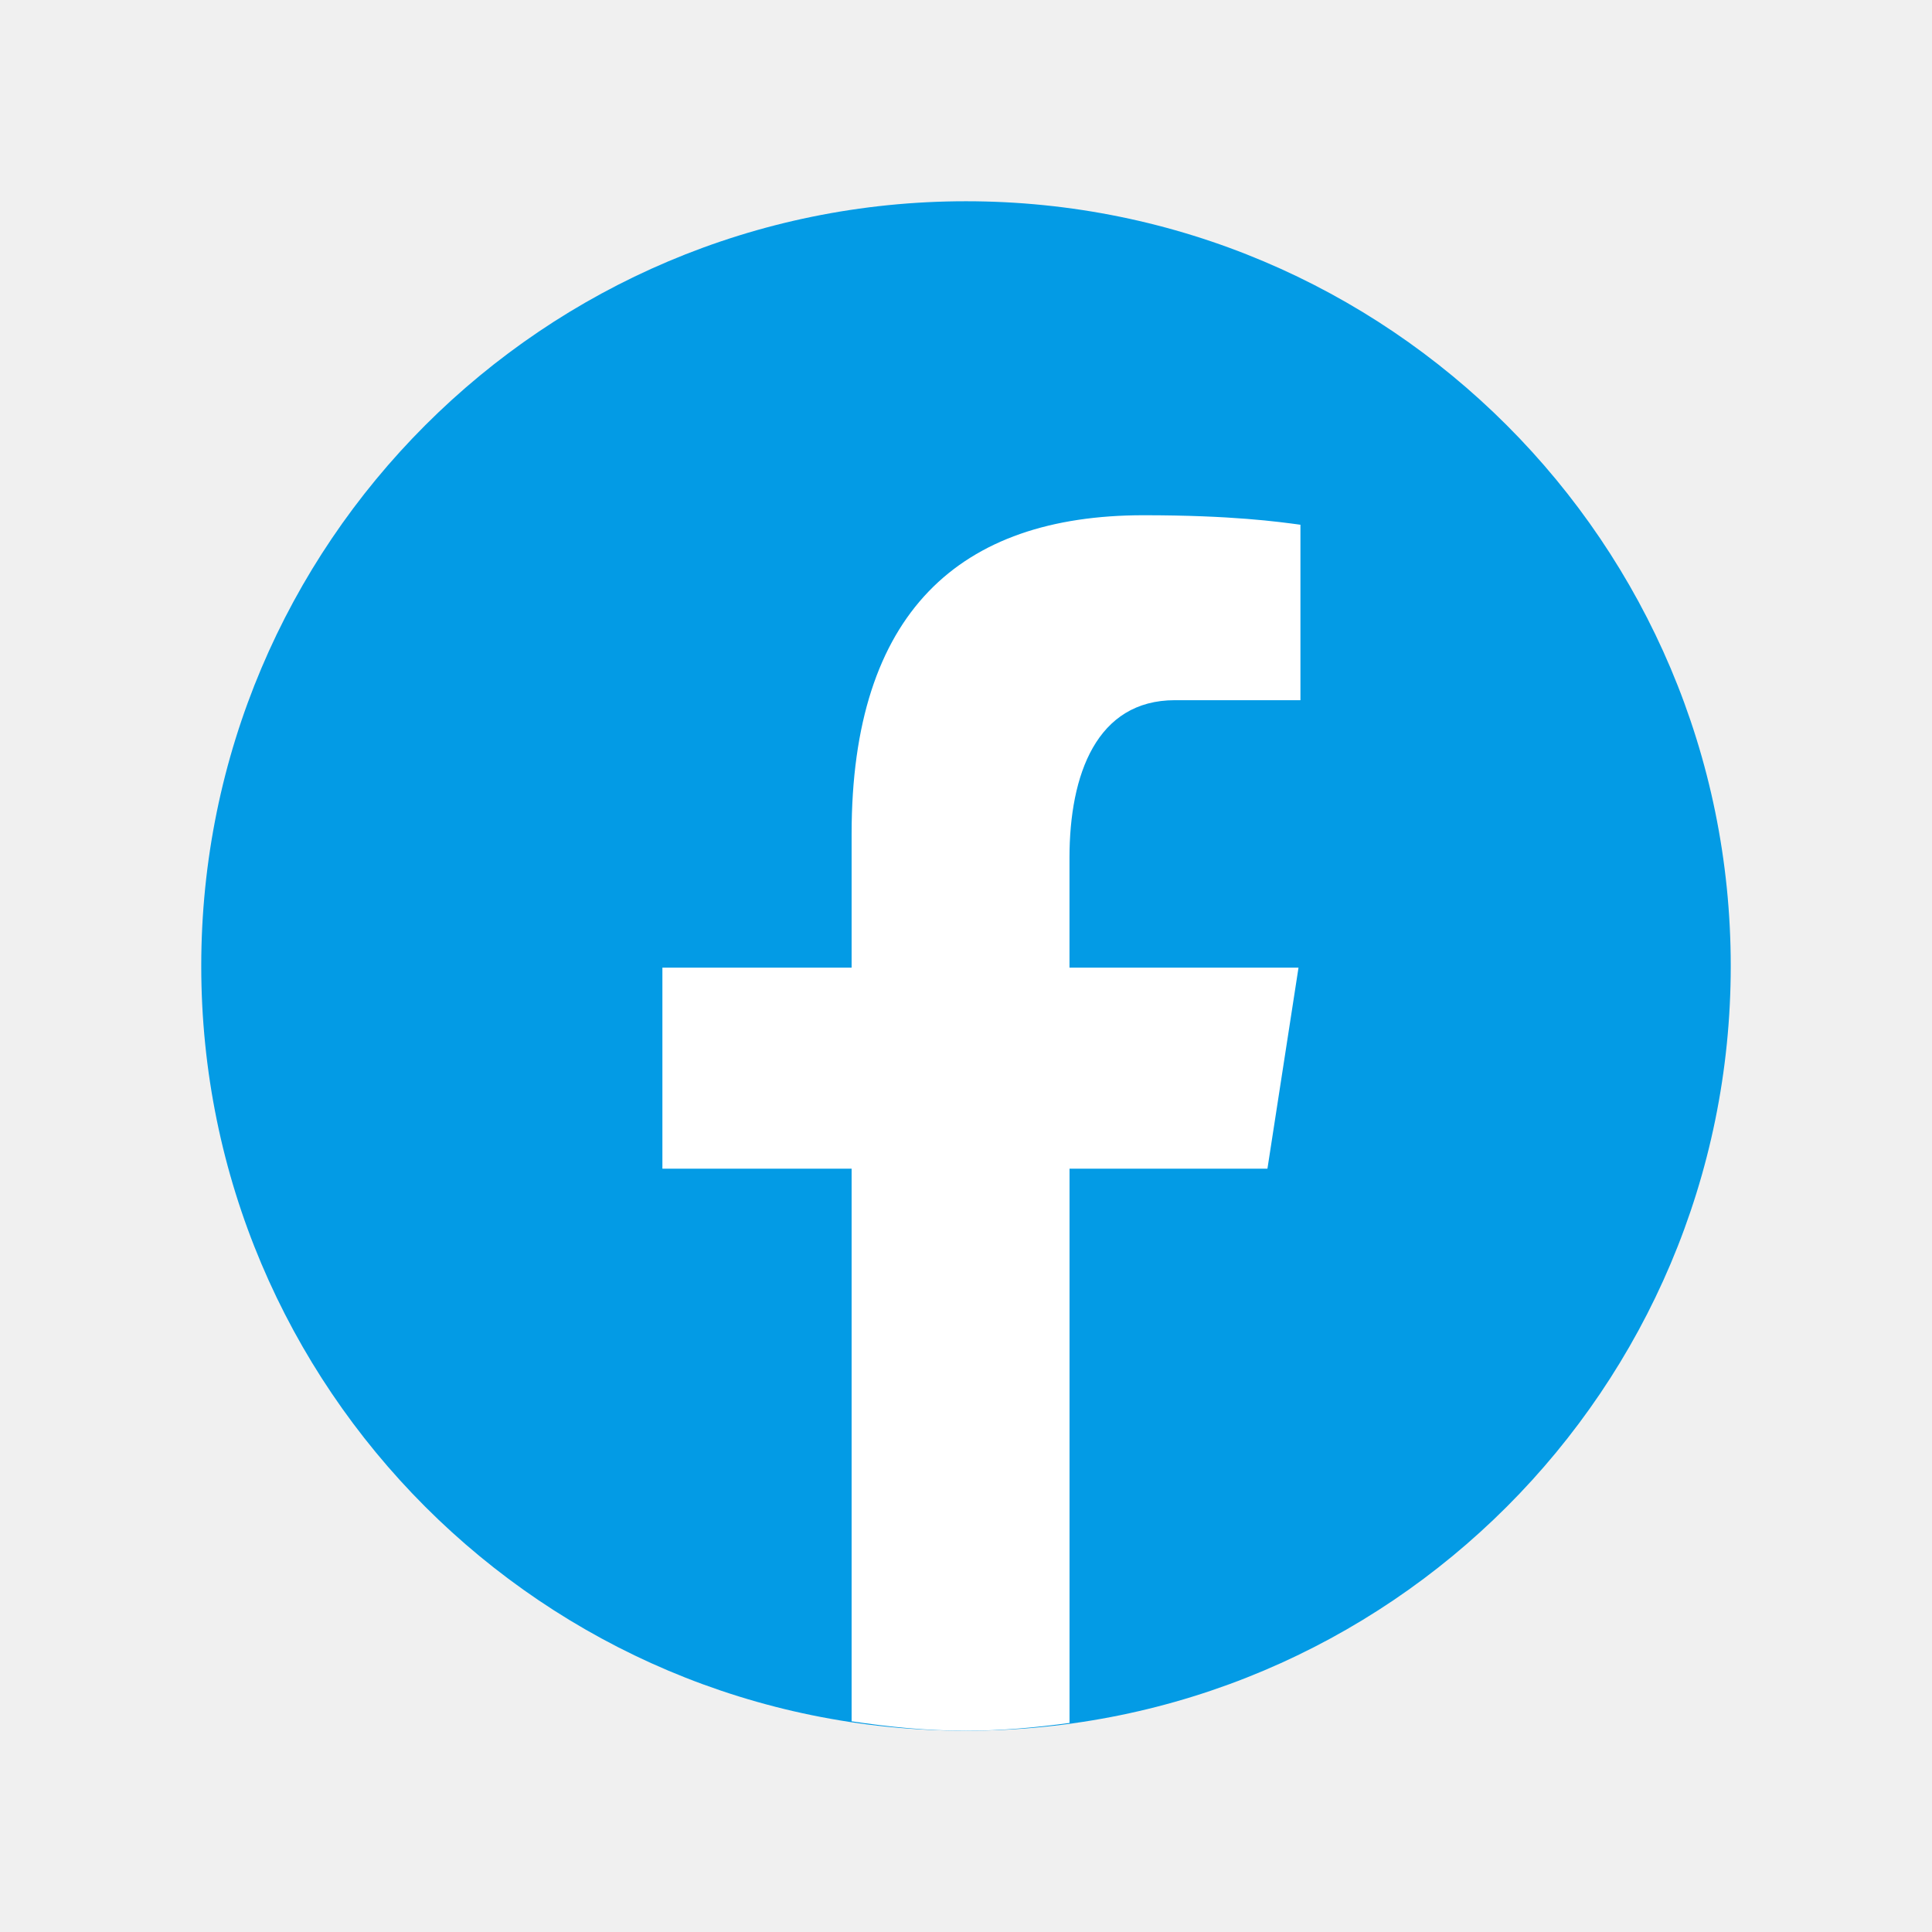
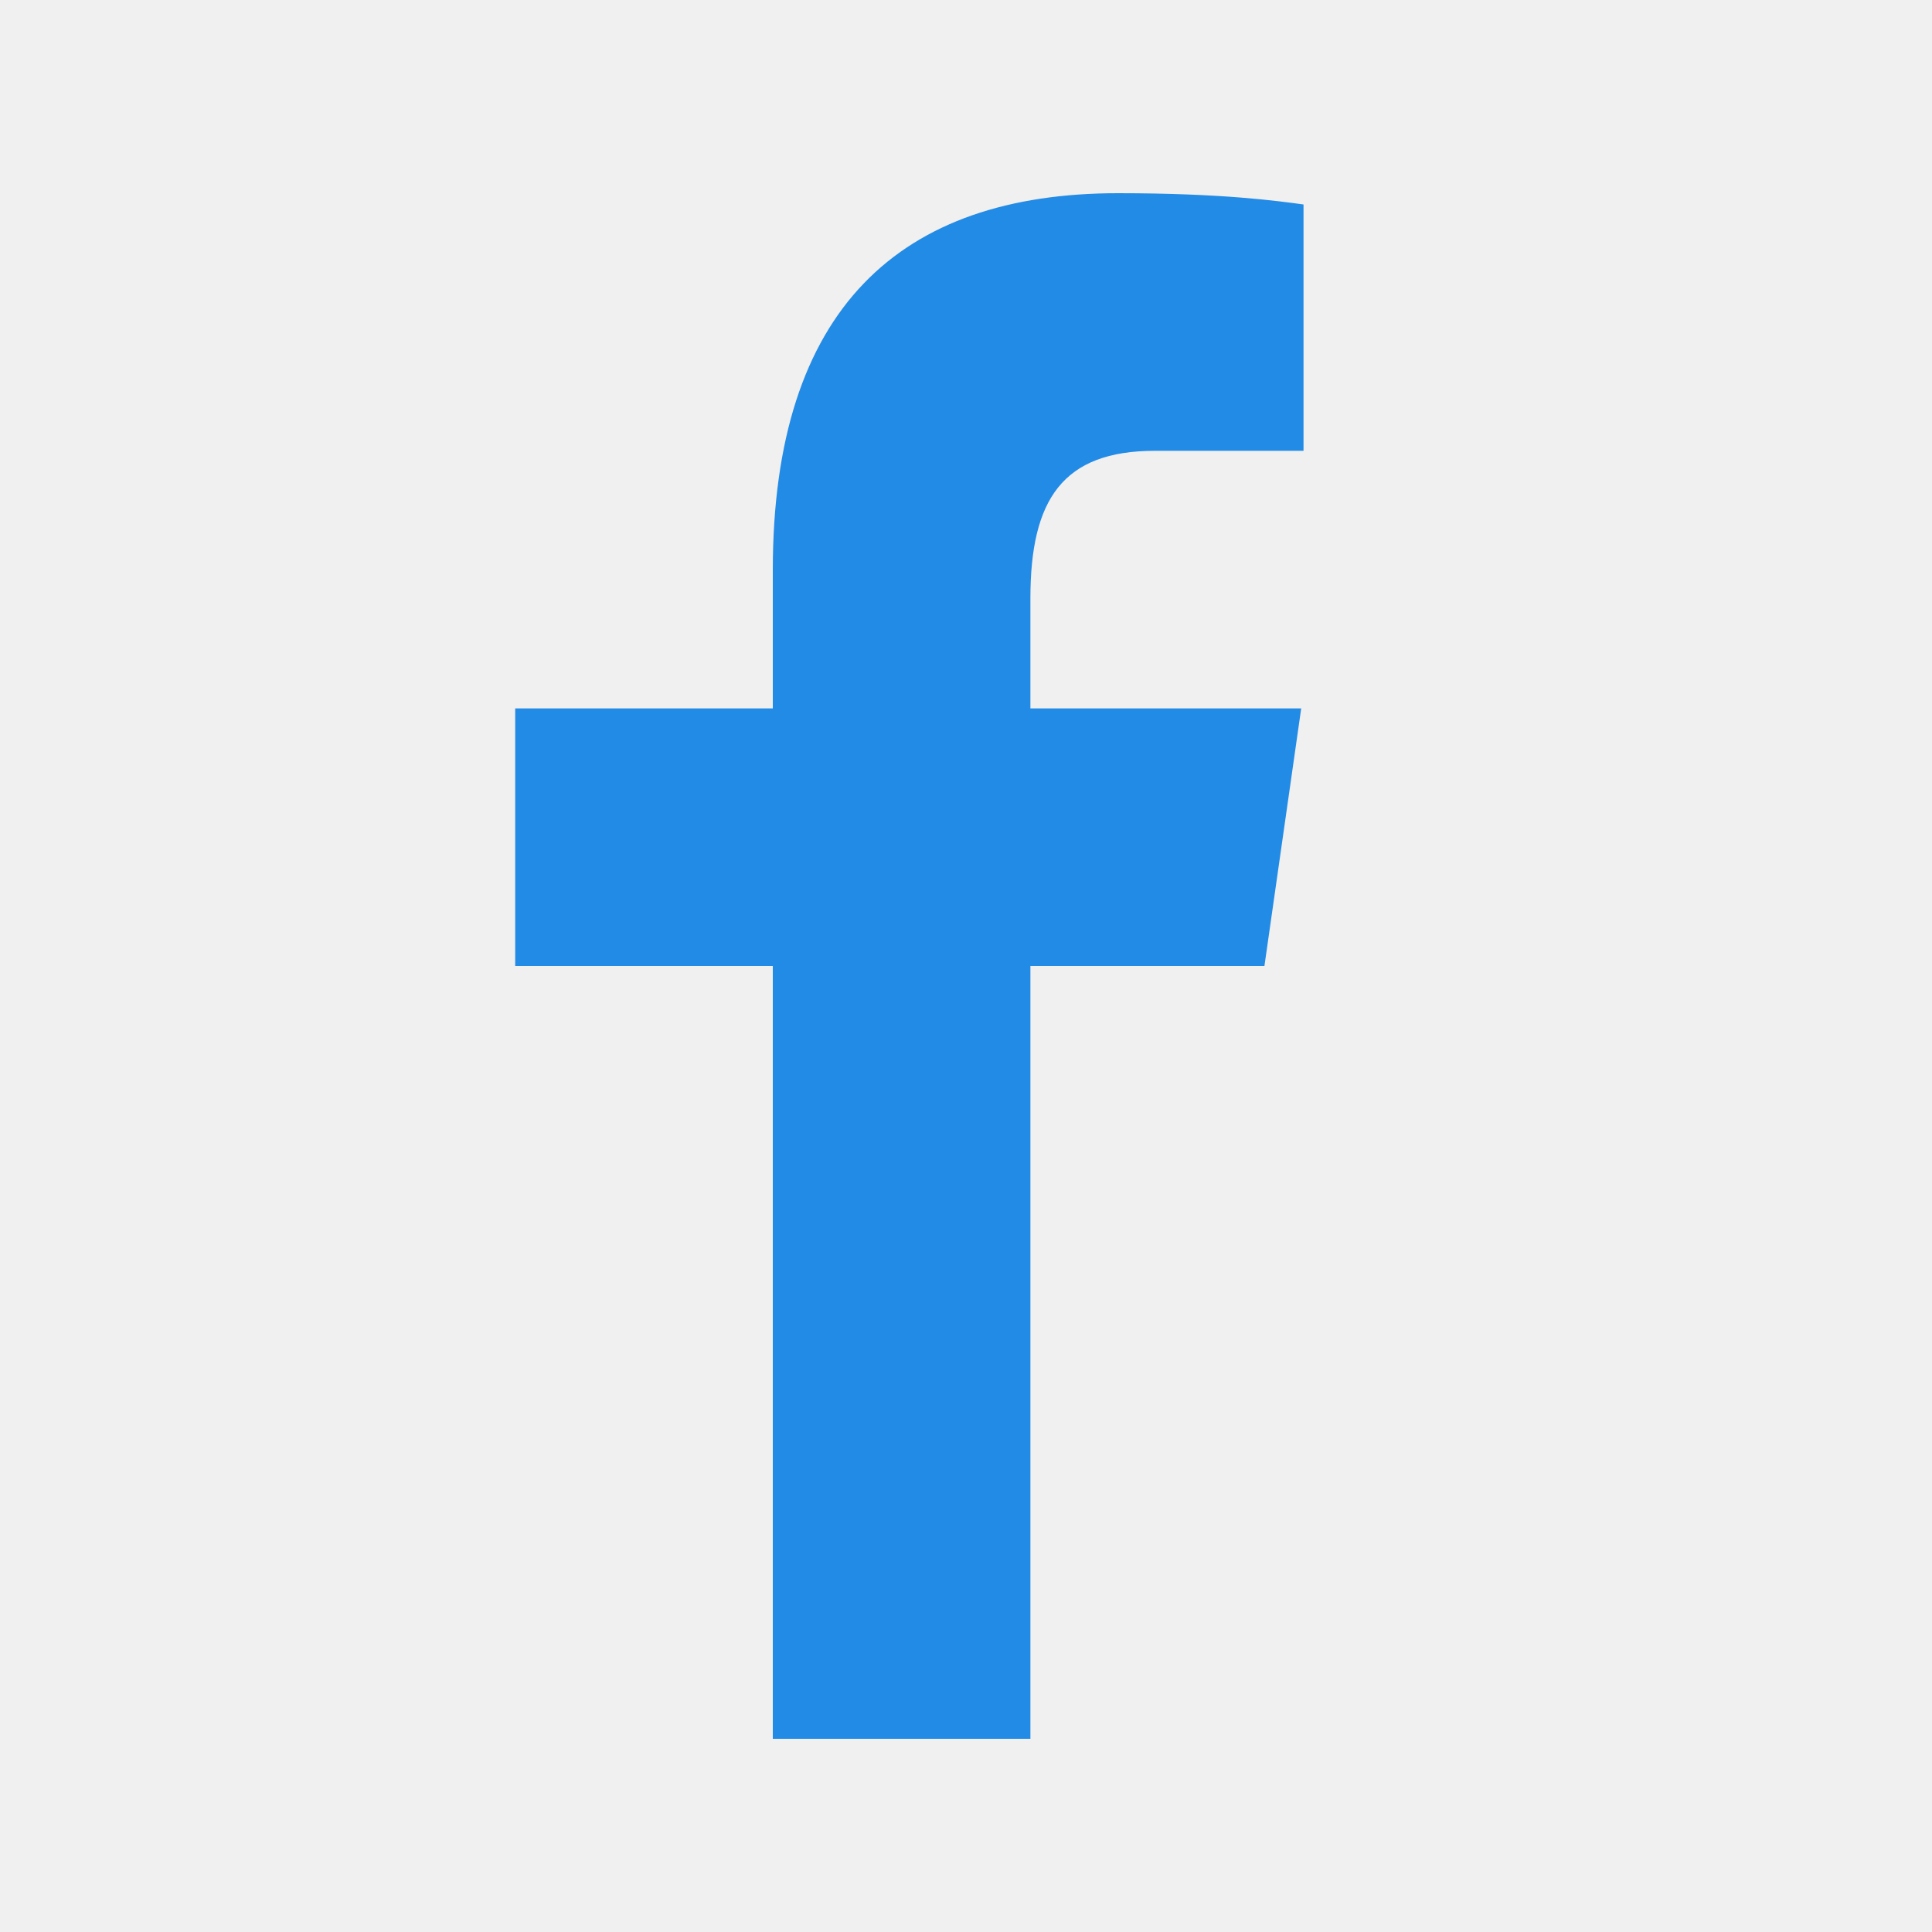
- <svg xmlns="http://www.w3.org/2000/svg" viewBox="0 0 48 48" width="48px" height="48px">
-   <path fill="#039be5" d="M24 5A19 19 0 1 0 24 43A19 19 0 1 0 24 5Z" />
-   <path fill="#fff" d="M26.572,29.036h4.917l0.772-4.995h-5.69v-2.73c0-2.075,0.678-3.915,2.619-3.915h3.119v-4.359c-0.548-0.074-1.707-0.236-3.897-0.236c-4.573,0-7.254,2.415-7.254,7.917v3.323h-4.701v4.995h4.701v13.729C22.089,42.905,23.032,43,24,43c0.875,0,1.729-0.08,2.572-0.194V29.036z" />
+ <svg xmlns="http://www.w3.org/2000/svg" fill="#228BE6" viewBox="0 0 30 30" width="25px" height="25px">
+   <path d="M12,27V15H8v-4h4V8.852C12,4.785,13.981,3,17.361,3c1.619,0,2.475,0.12,2.88,0.175V7h-2.305C16.501,7,16,7.757,16,9.291V11 h4.205l-0.571,4H16v12H12z" />
</svg>
